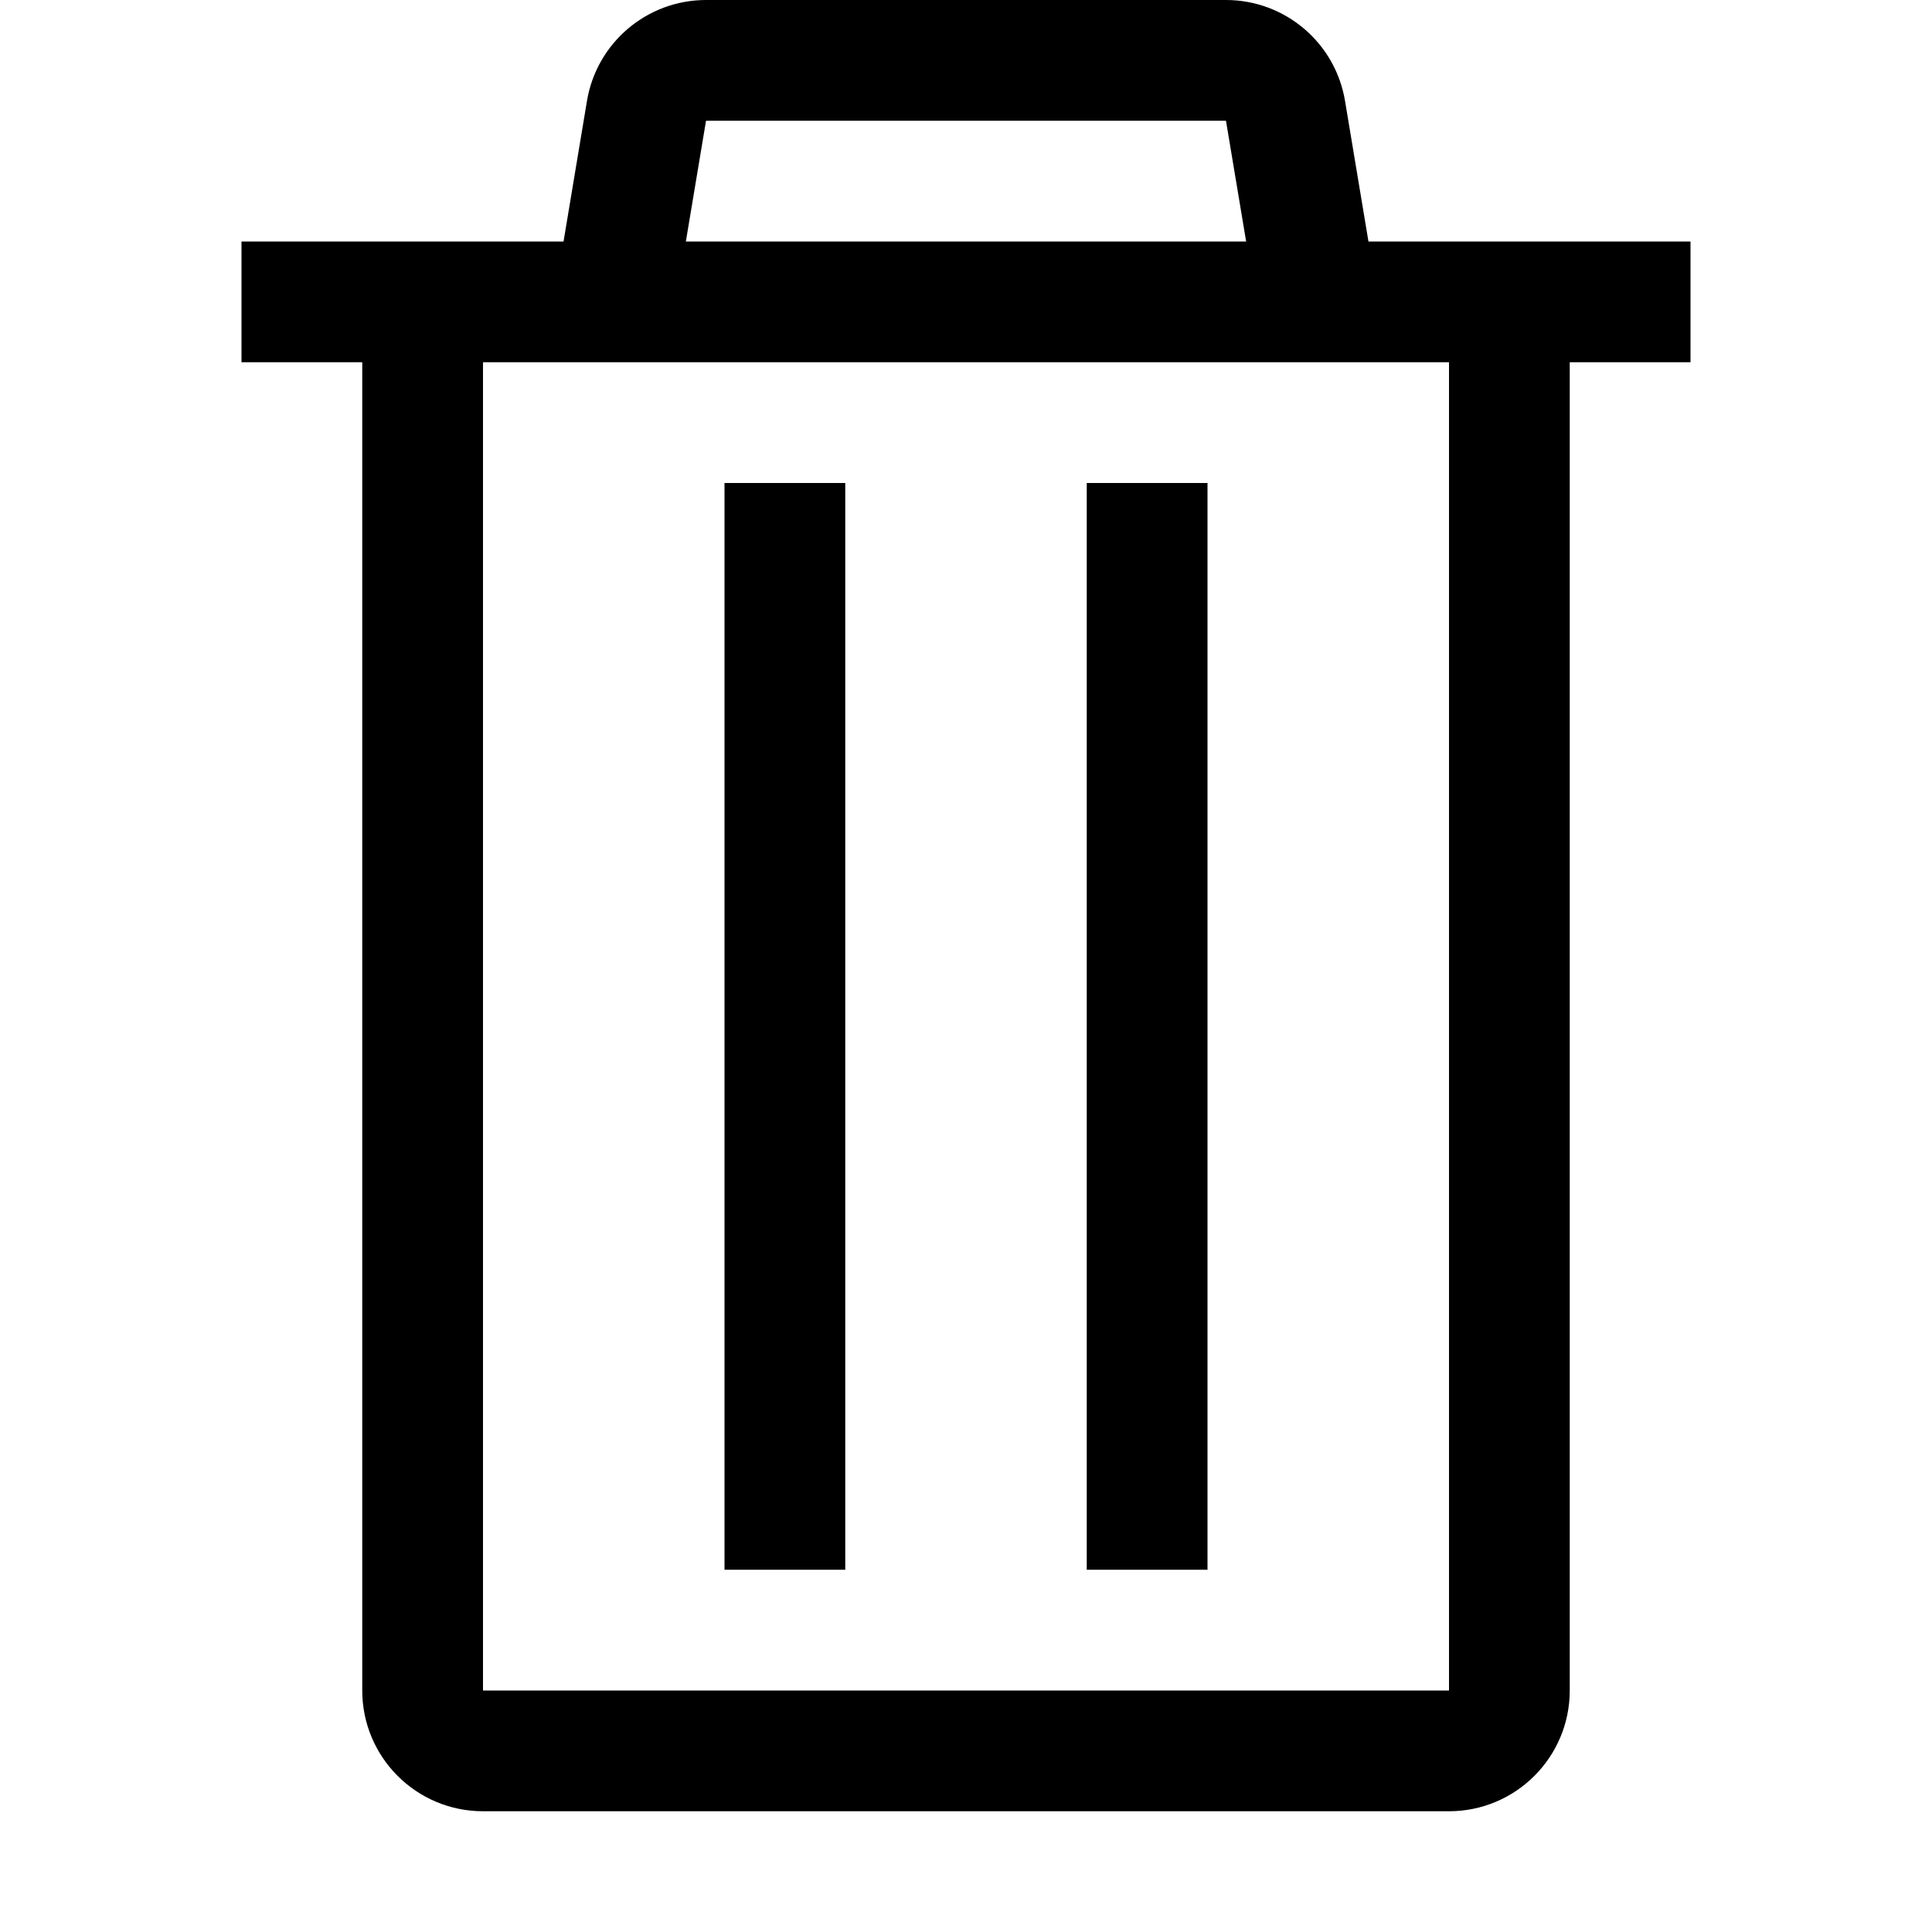
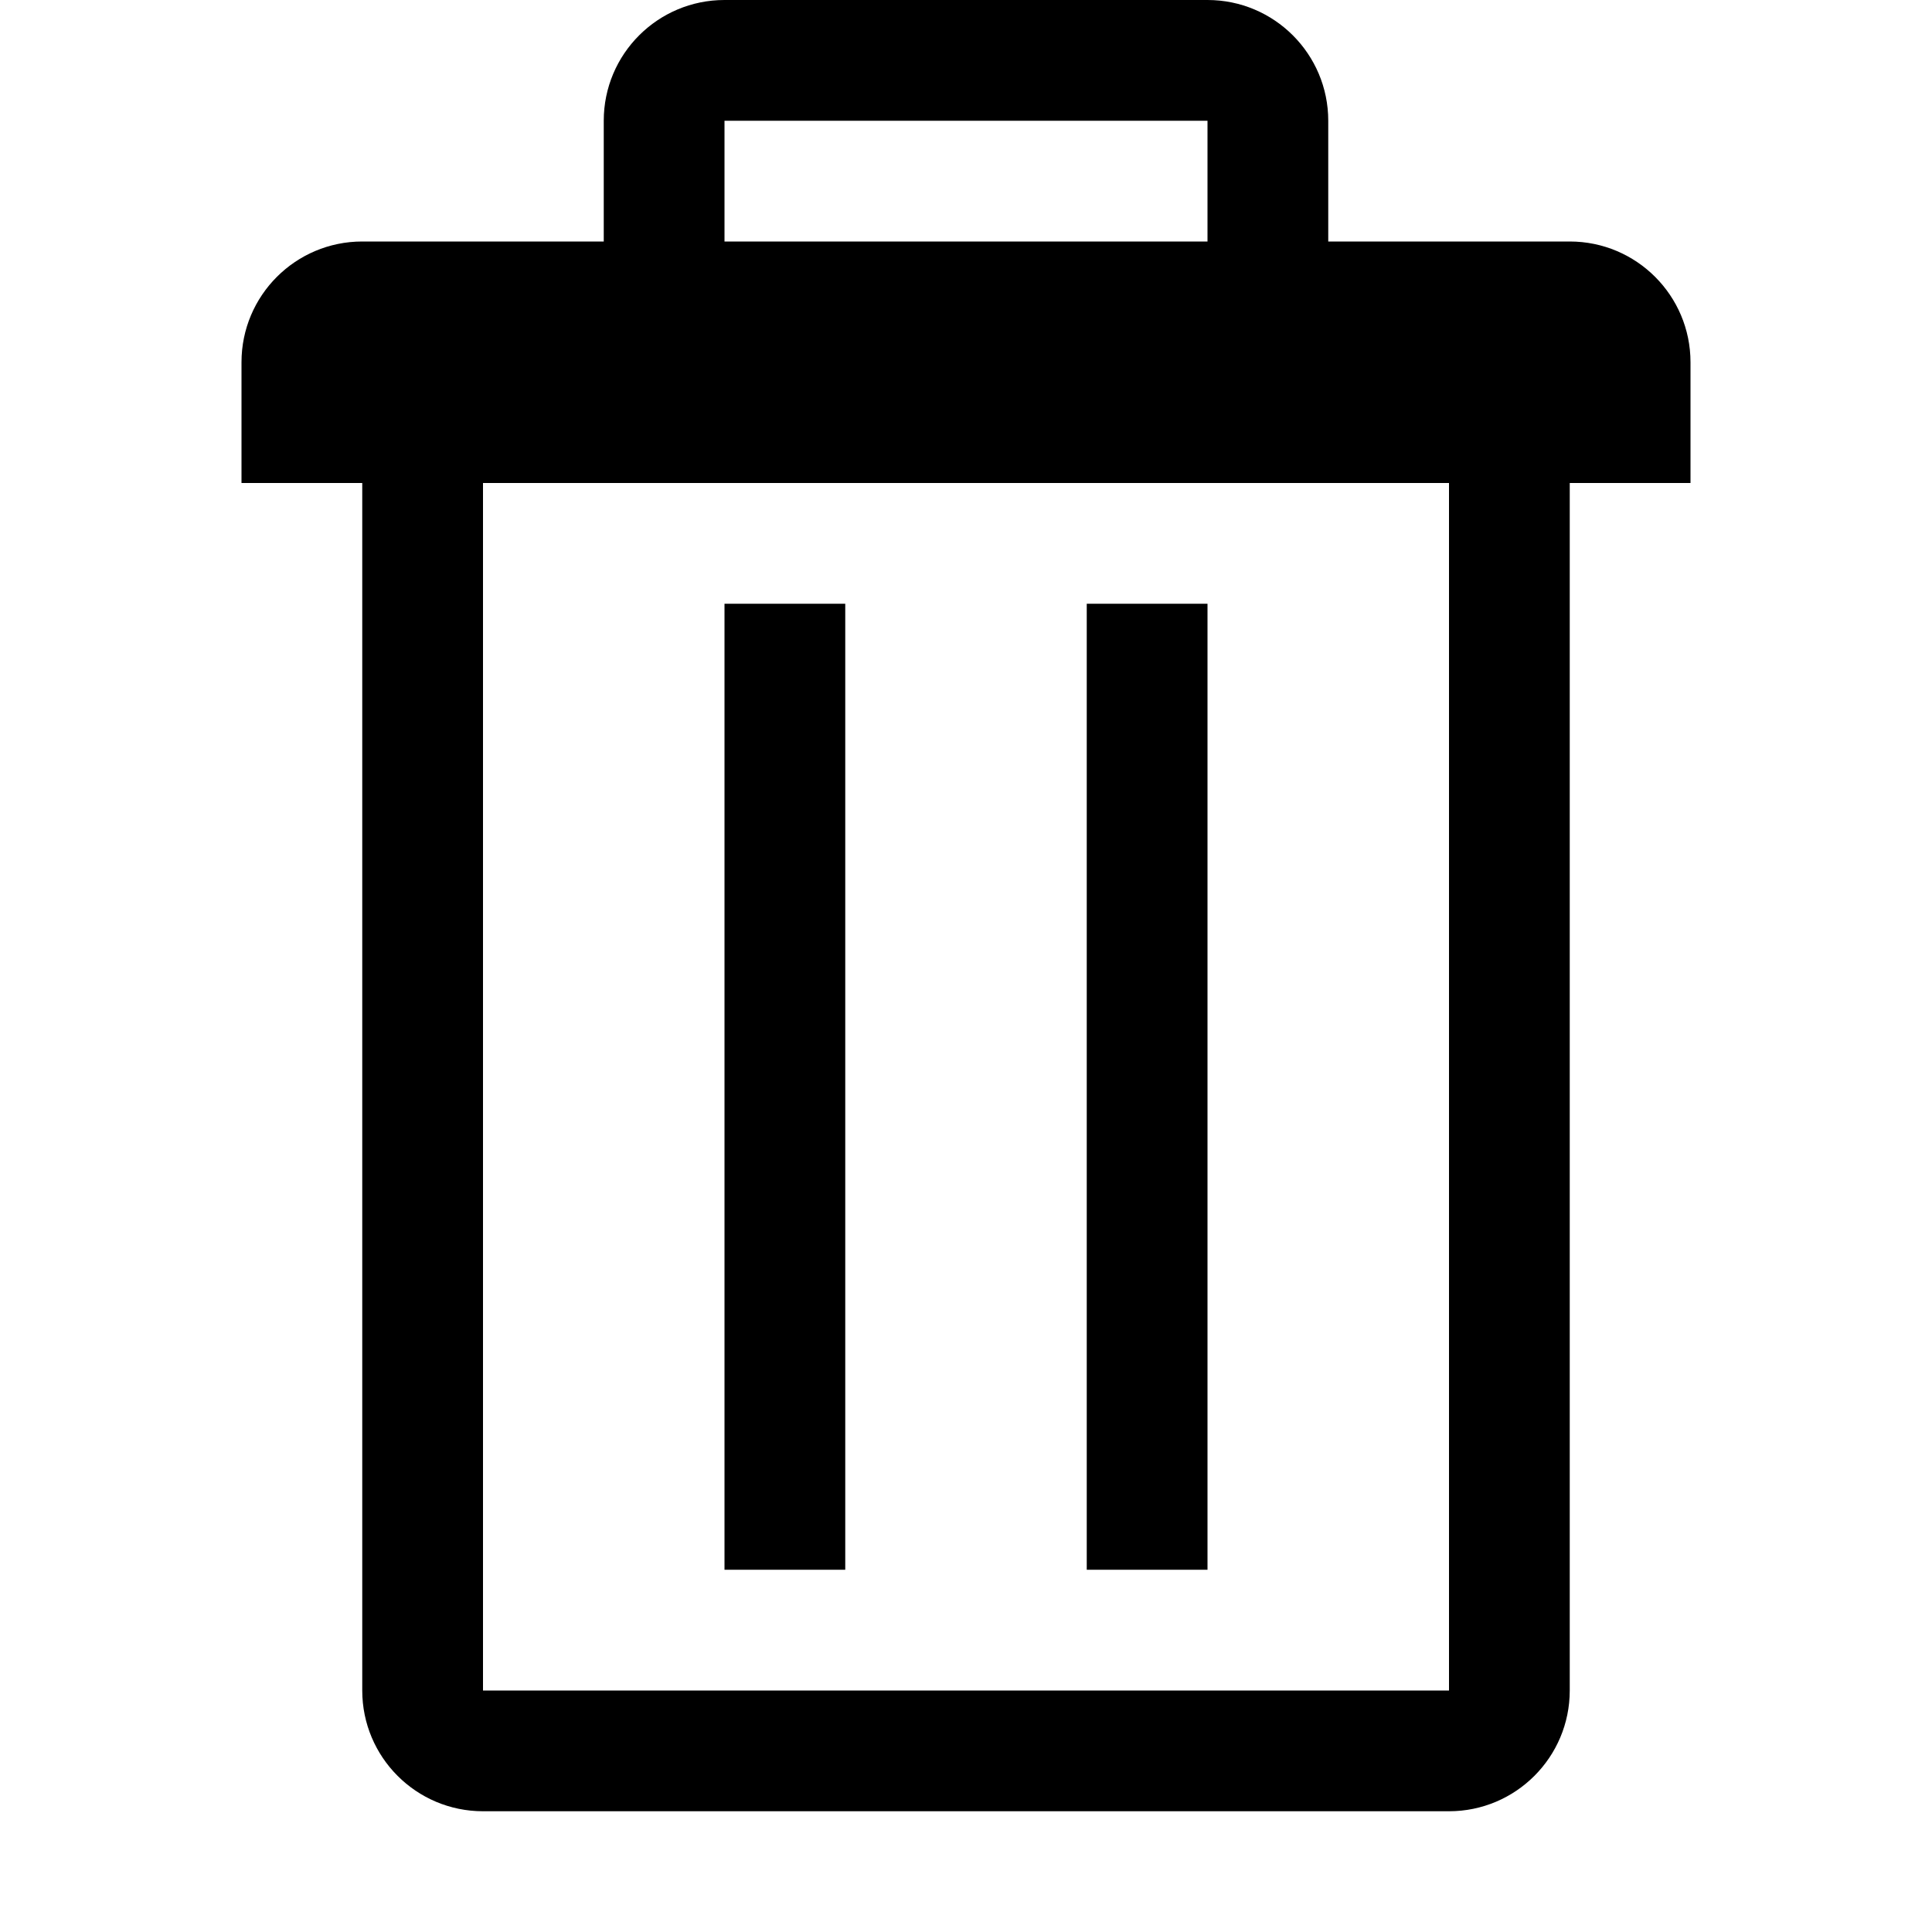
<svg xmlns="http://www.w3.org/2000/svg" viewBox="0 0 16 16">
  <g>
-     <polygon points="7 4 6 4 6 13 7 13 7 4 7 4" />
-     <polygon points="10 4 9 4 9 13 10 13 10 4 10 4" />
-     <path d="M11.333,2,11.139.836A1,1,0,0,0,10.153,0H5.847a1,1,0,0,0-.986.836L4.667,2H2V3H3V14a1,1,0,0,0,1,1h8a1,1,0,0,0,1-1V3h1V2ZM5.847,1h4.306l.167,1H5.68ZM12,14H4V3h8Z" />
+     <rect x="6" y="5" width="1" height="8" />
+     <rect x="9" y="5" width="1" height="8" />
+     <path d="M13,2H11V1a1,1,0,0,0-1-1H6A1,1,0,0,0,5,1V2H3A1,1,0,0,0,2,3V4H3V14a1,1,0,0,0,1,1h8a1,1,0,0,0,1-1V4h1V3A1,1,0,0,0,13,2ZM6,1h4V2H6Zm6,13H4V4h8Z" />
  </g>
</svg>
